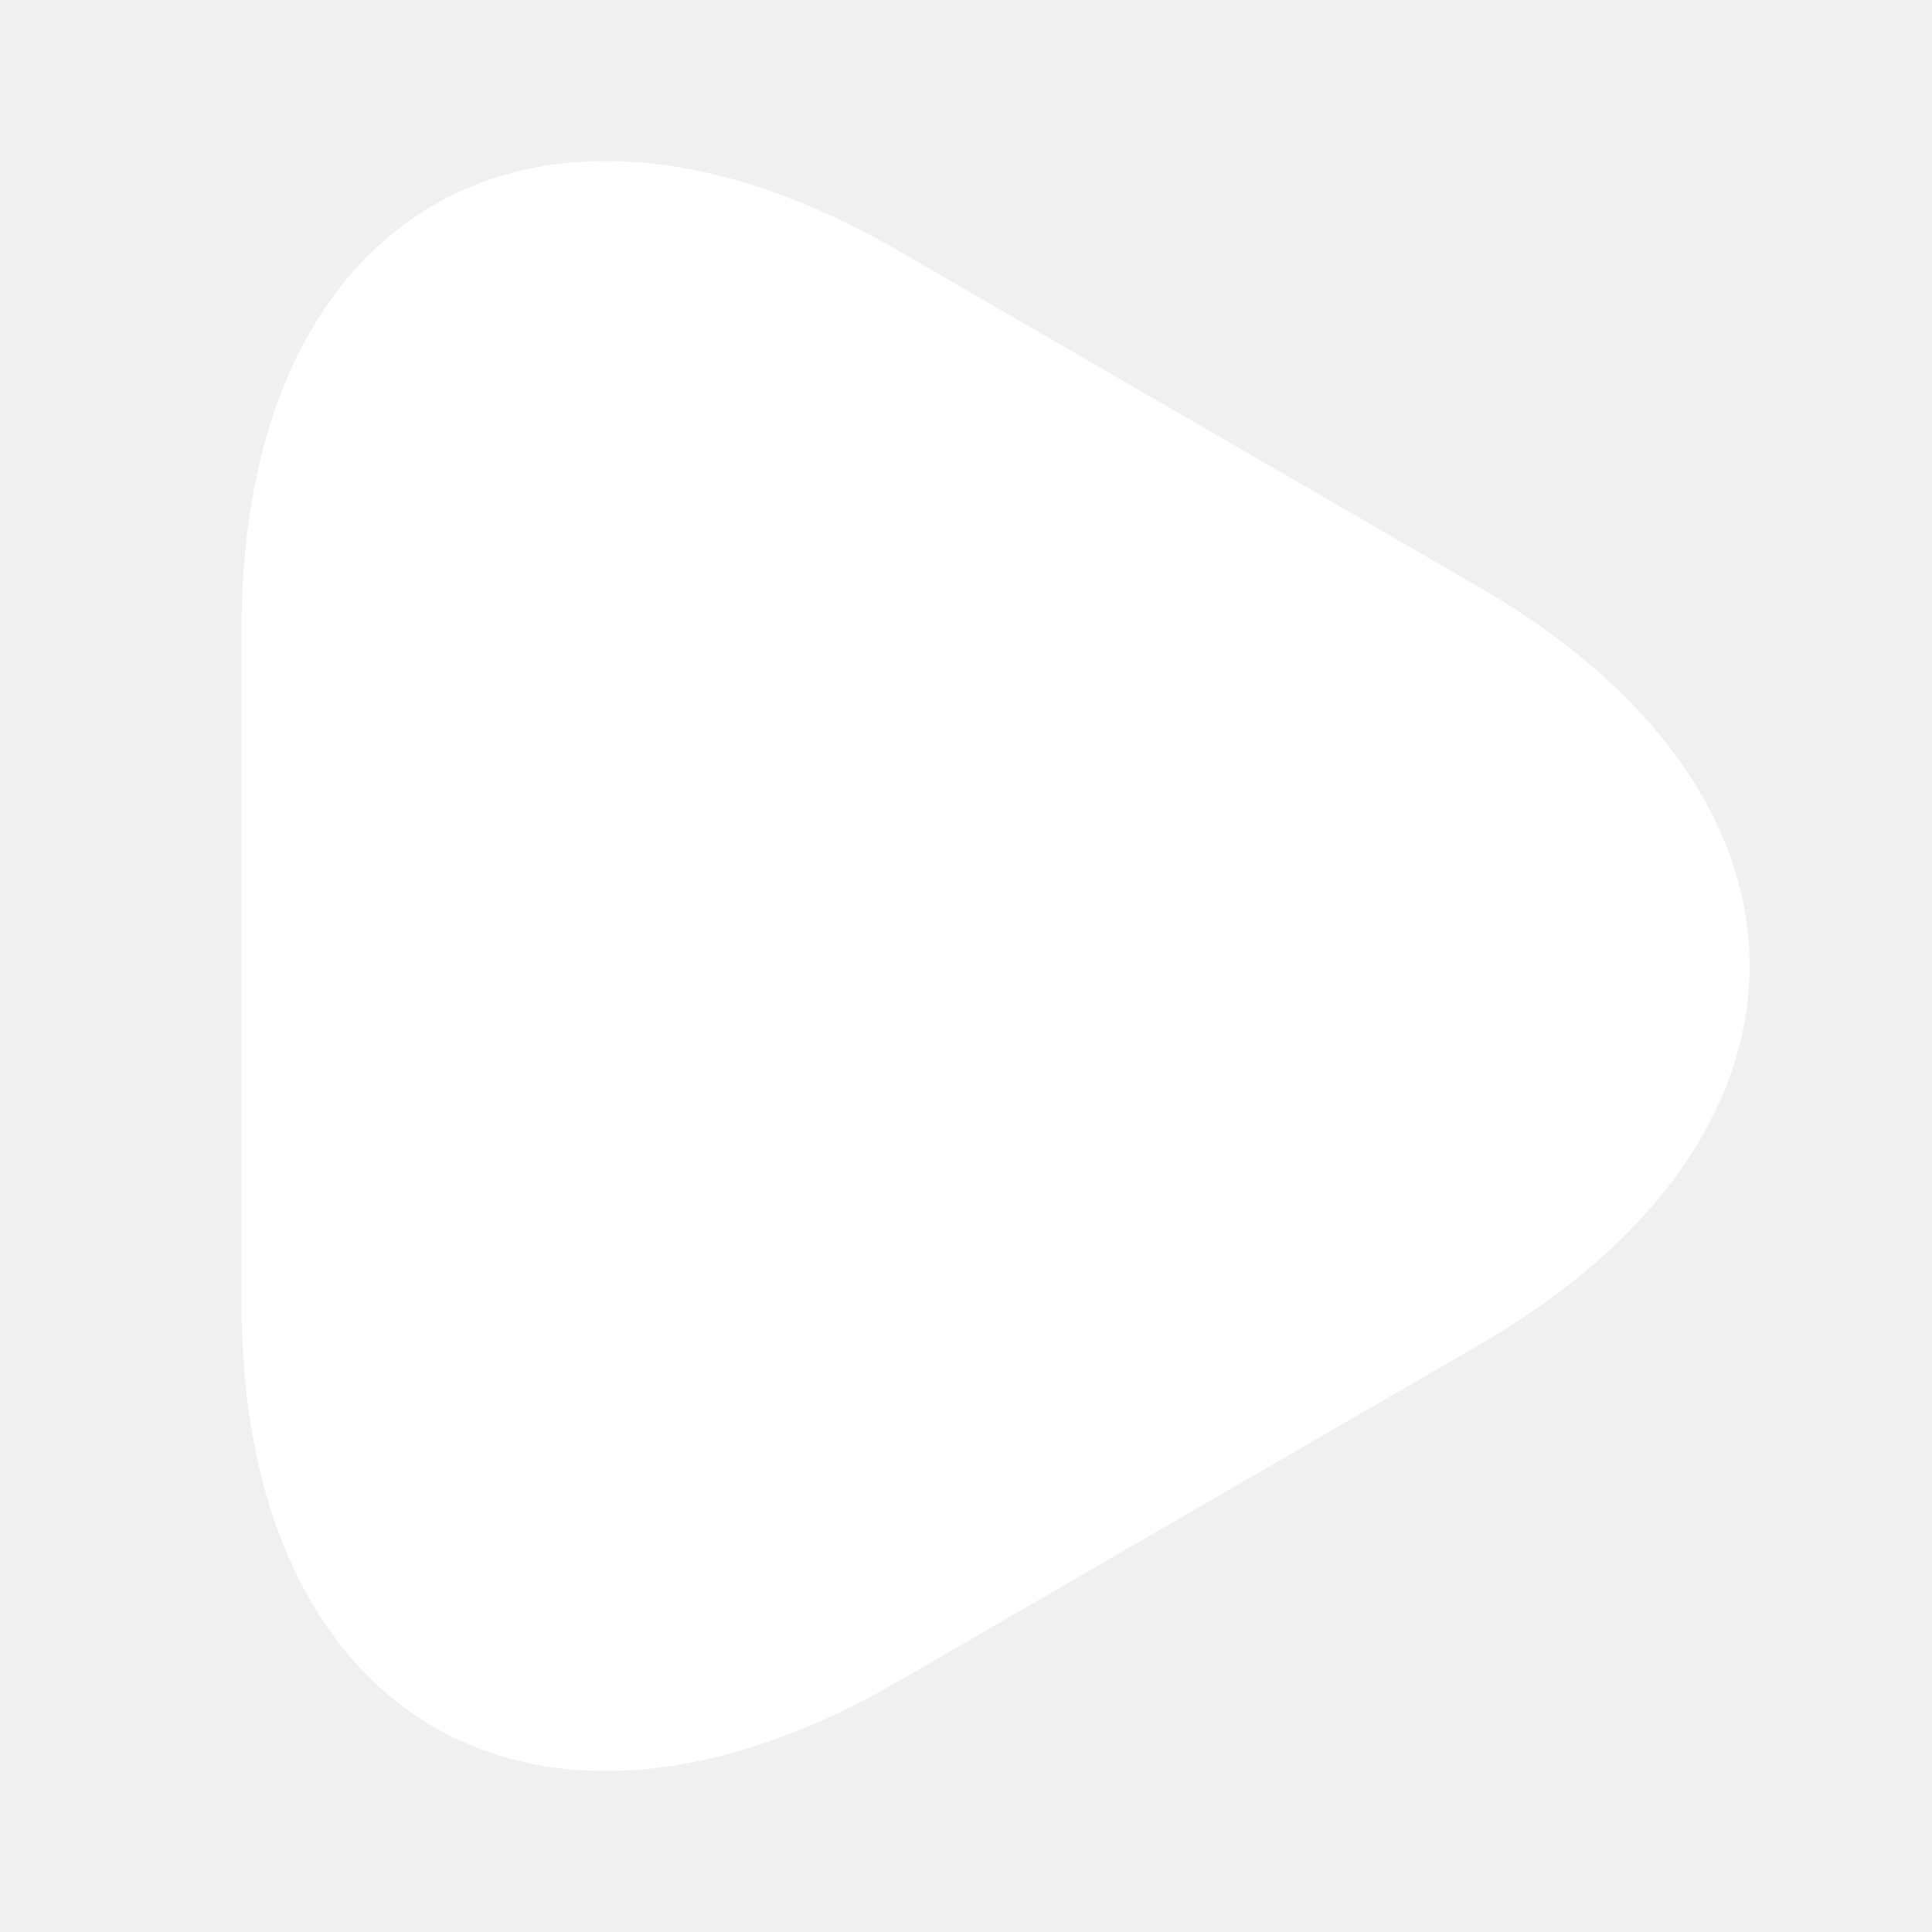
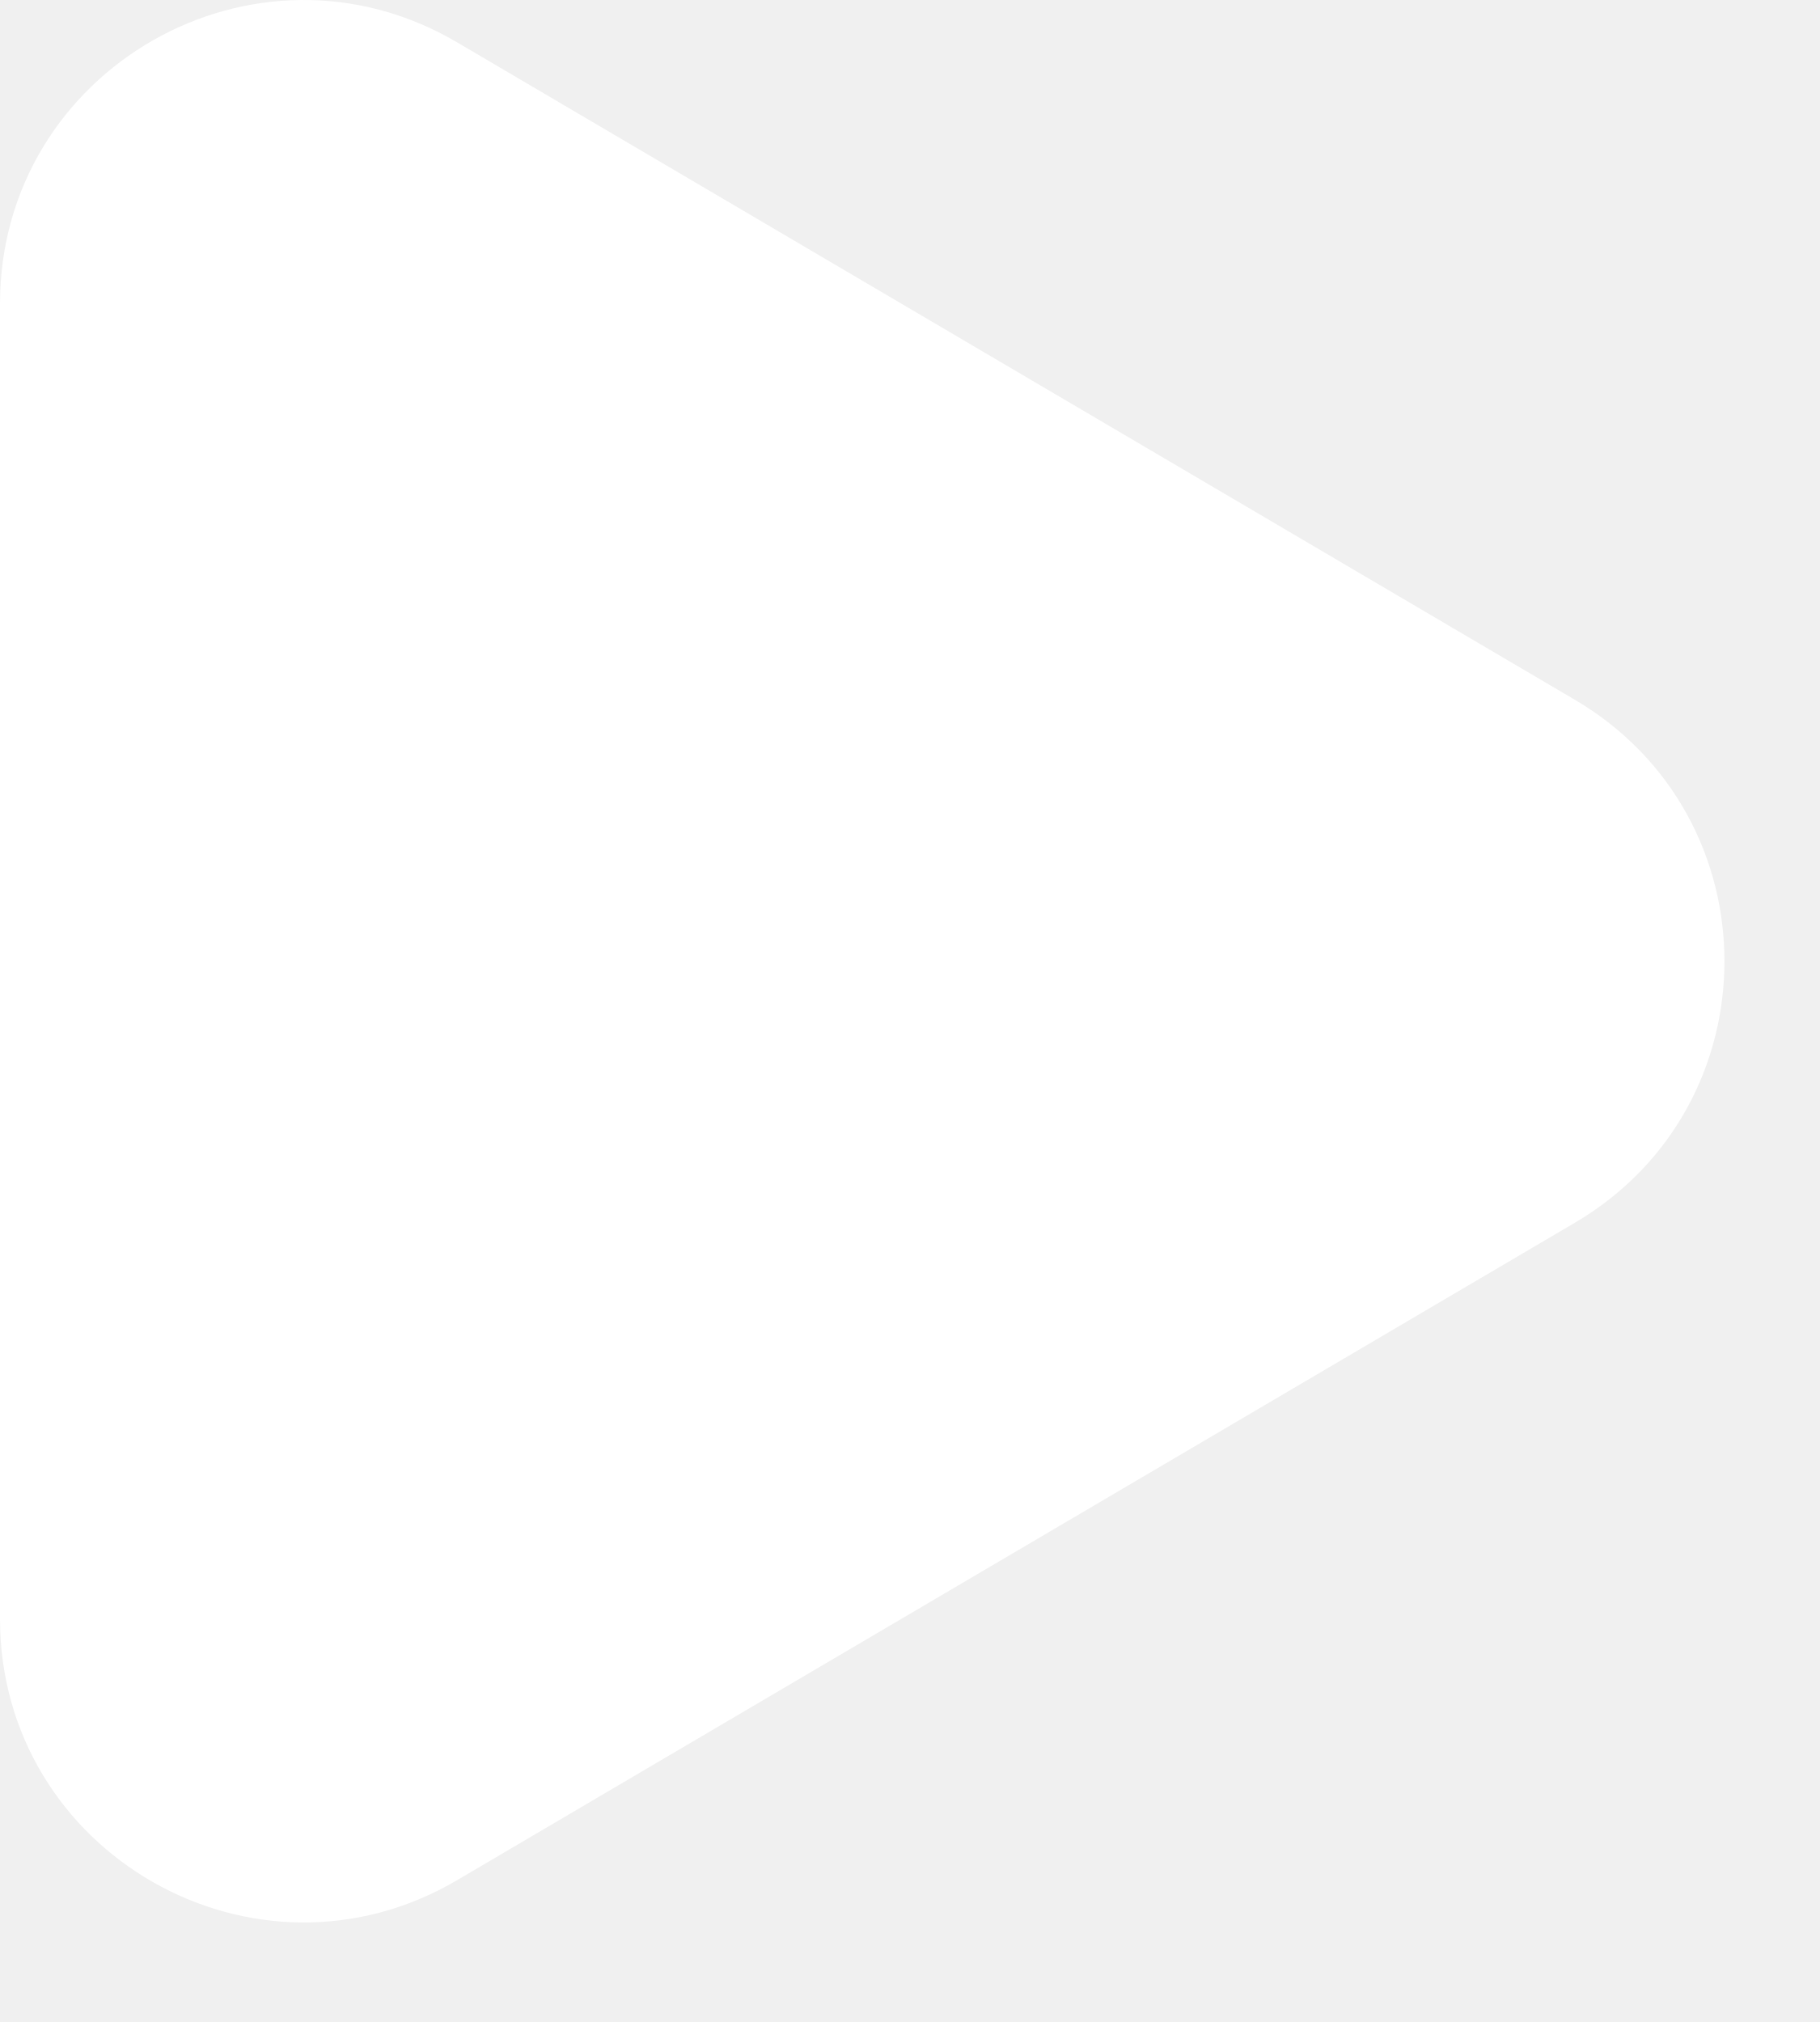
- <svg xmlns="http://www.w3.org/2000/svg" width="24" height="24" viewBox="0 0 24 24" fill="none">
-   <path d="M3 11.975V7.815C3 2.633 6.662 0.515 11.146 3.106L14.759 5.199L18.371 7.292C22.855 9.882 22.855 14.118 18.371 16.709L14.759 18.801L11.146 20.894C6.662 23.485 3 21.367 3 16.185V11.975Z" fill="white" />
+ <svg xmlns="http://www.w3.org/2000/svg" width="18" height="20" viewBox="0 0 18 20" fill="none">
+   <path fill-rule="evenodd" clip-rule="evenodd" d="M0 3.005C0 0.684 2.521 -0.758 4.521 0.419L15.576 6.922C17.548 8.082 17.548 10.934 15.576 12.094L4.521 18.597C2.521 19.773 0 18.331 0 16.011V3.005Z" fill="white" />
</svg>
